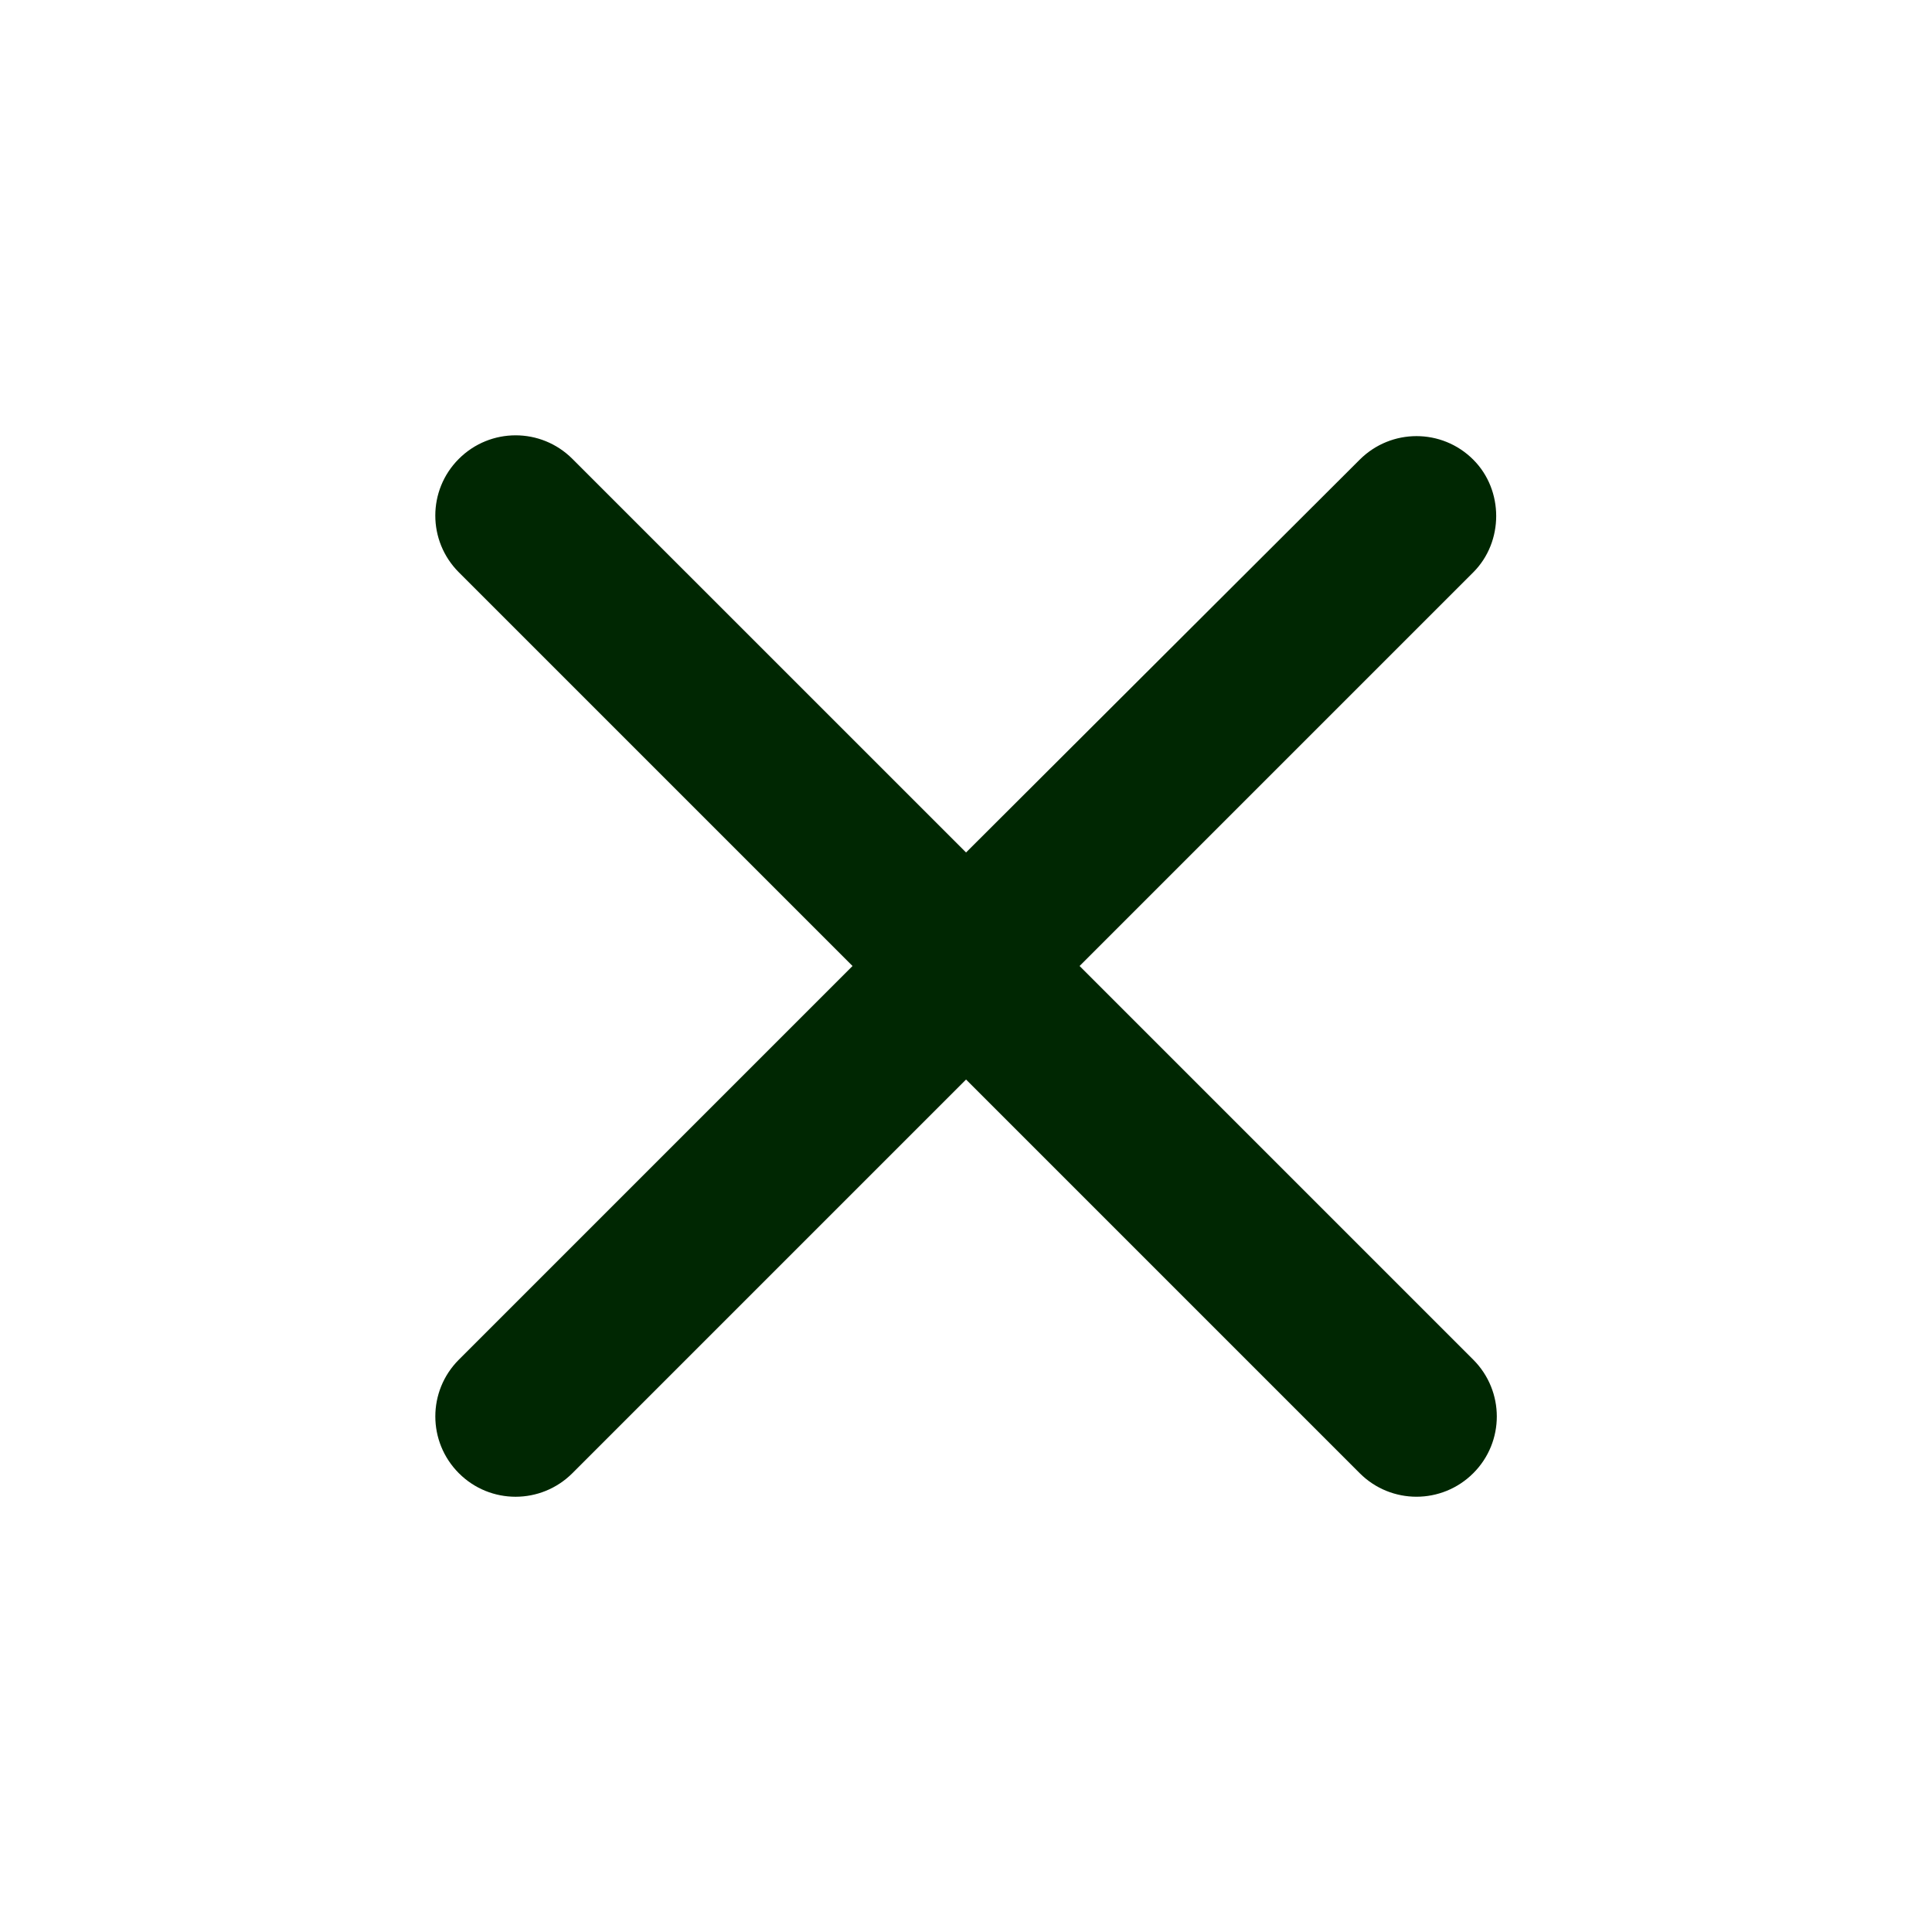
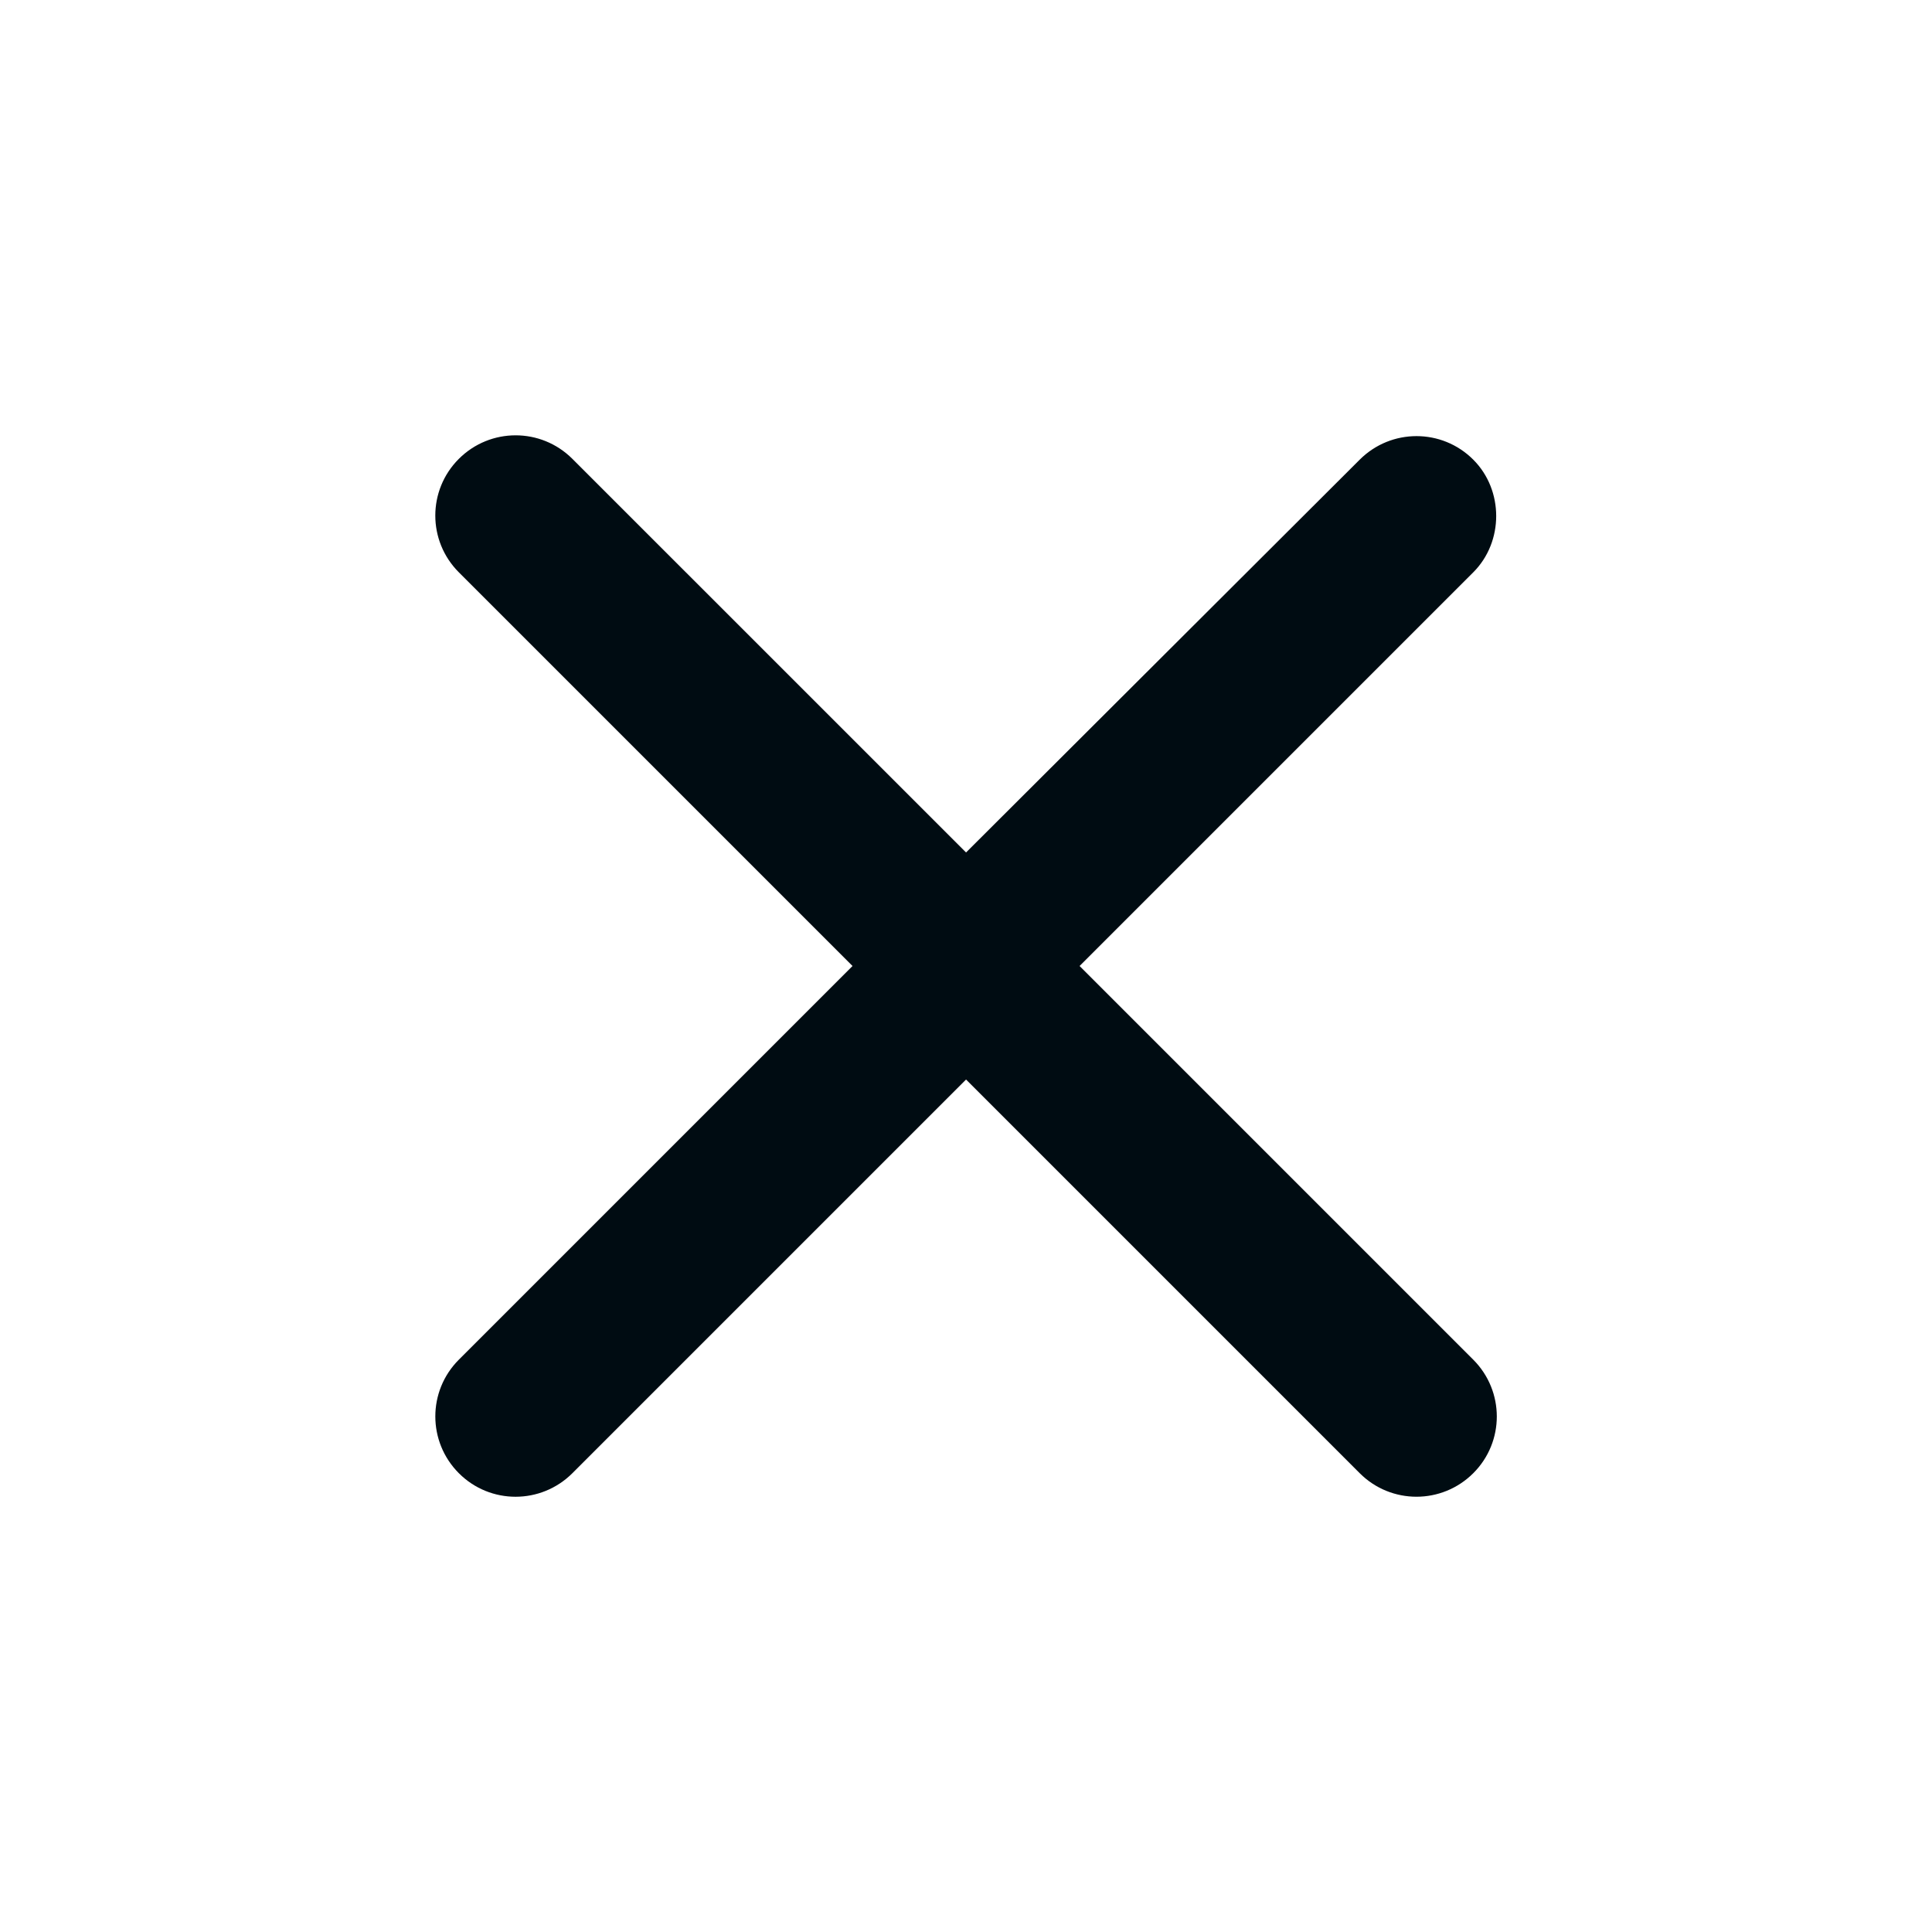
<svg xmlns="http://www.w3.org/2000/svg" fill="none" height="34" viewBox="0 0 34 34" width="34">
-   <path d="m25.927 8.089c-.552-.552-1.445-.552-1.998 0l-6.928 6.913-6.928-6.927c-.553-.552-1.445-.552-1.998 0s-.552 1.445 0 1.997l6.928 6.928-6.928 6.928c-.552.552-.552 1.445 0 1.998s1.445.552 1.998 0l6.928-6.928 6.928 6.928c.552.552 1.445.552 1.998 0s.552-1.445 0-1.998l-6.928-6.928 6.928-6.928c.538-.538.538-1.445 0-1.983z" fill="#002702" />
+   <path d="m25.927 8.089c-.552-.552-1.445-.552-1.998 0l-6.928 6.913-6.928-6.927c-.553-.552-1.445-.552-1.998 0s-.552 1.445 0 1.997l6.928 6.928-6.928 6.928c-.552.552-.552 1.445 0 1.998s1.445.552 1.998 0l6.928-6.928 6.928 6.928c.552.552 1.445.552 1.998 0s.552-1.445 0-1.998l-6.928-6.928 6.928-6.928c.538-.538.538-1.445 0-1.983z" fill="#000c12" />
</svg>
